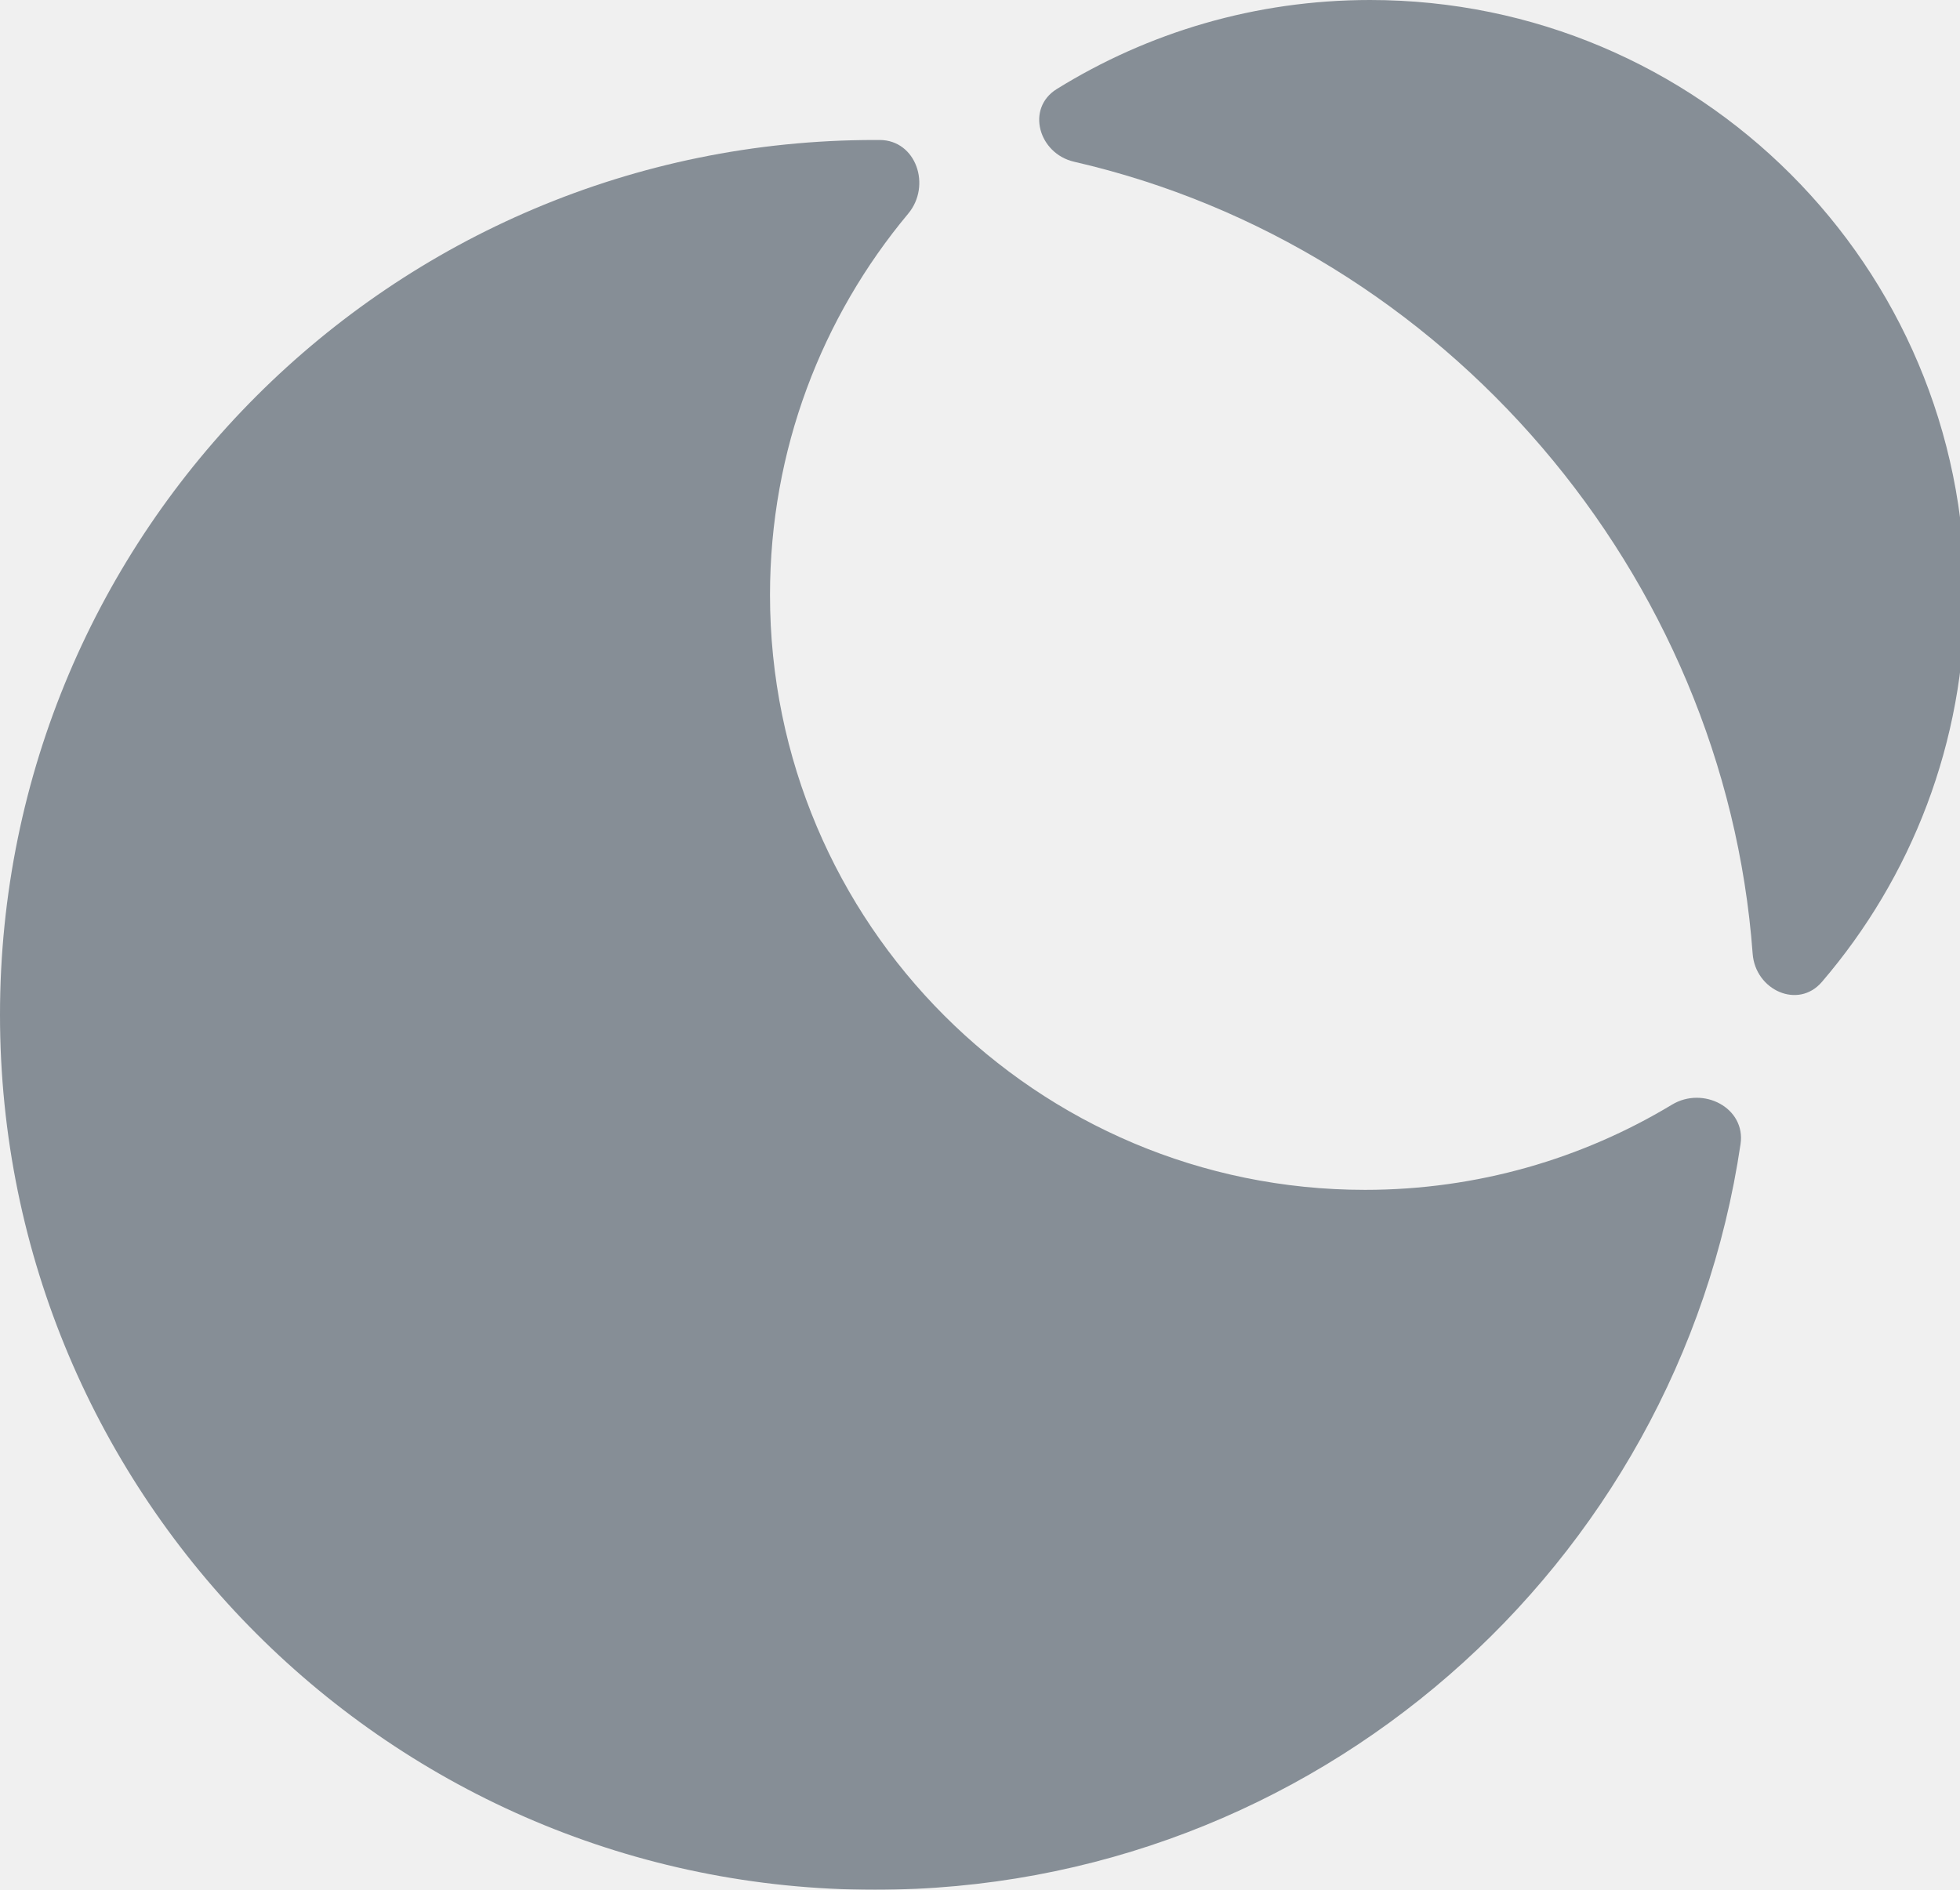
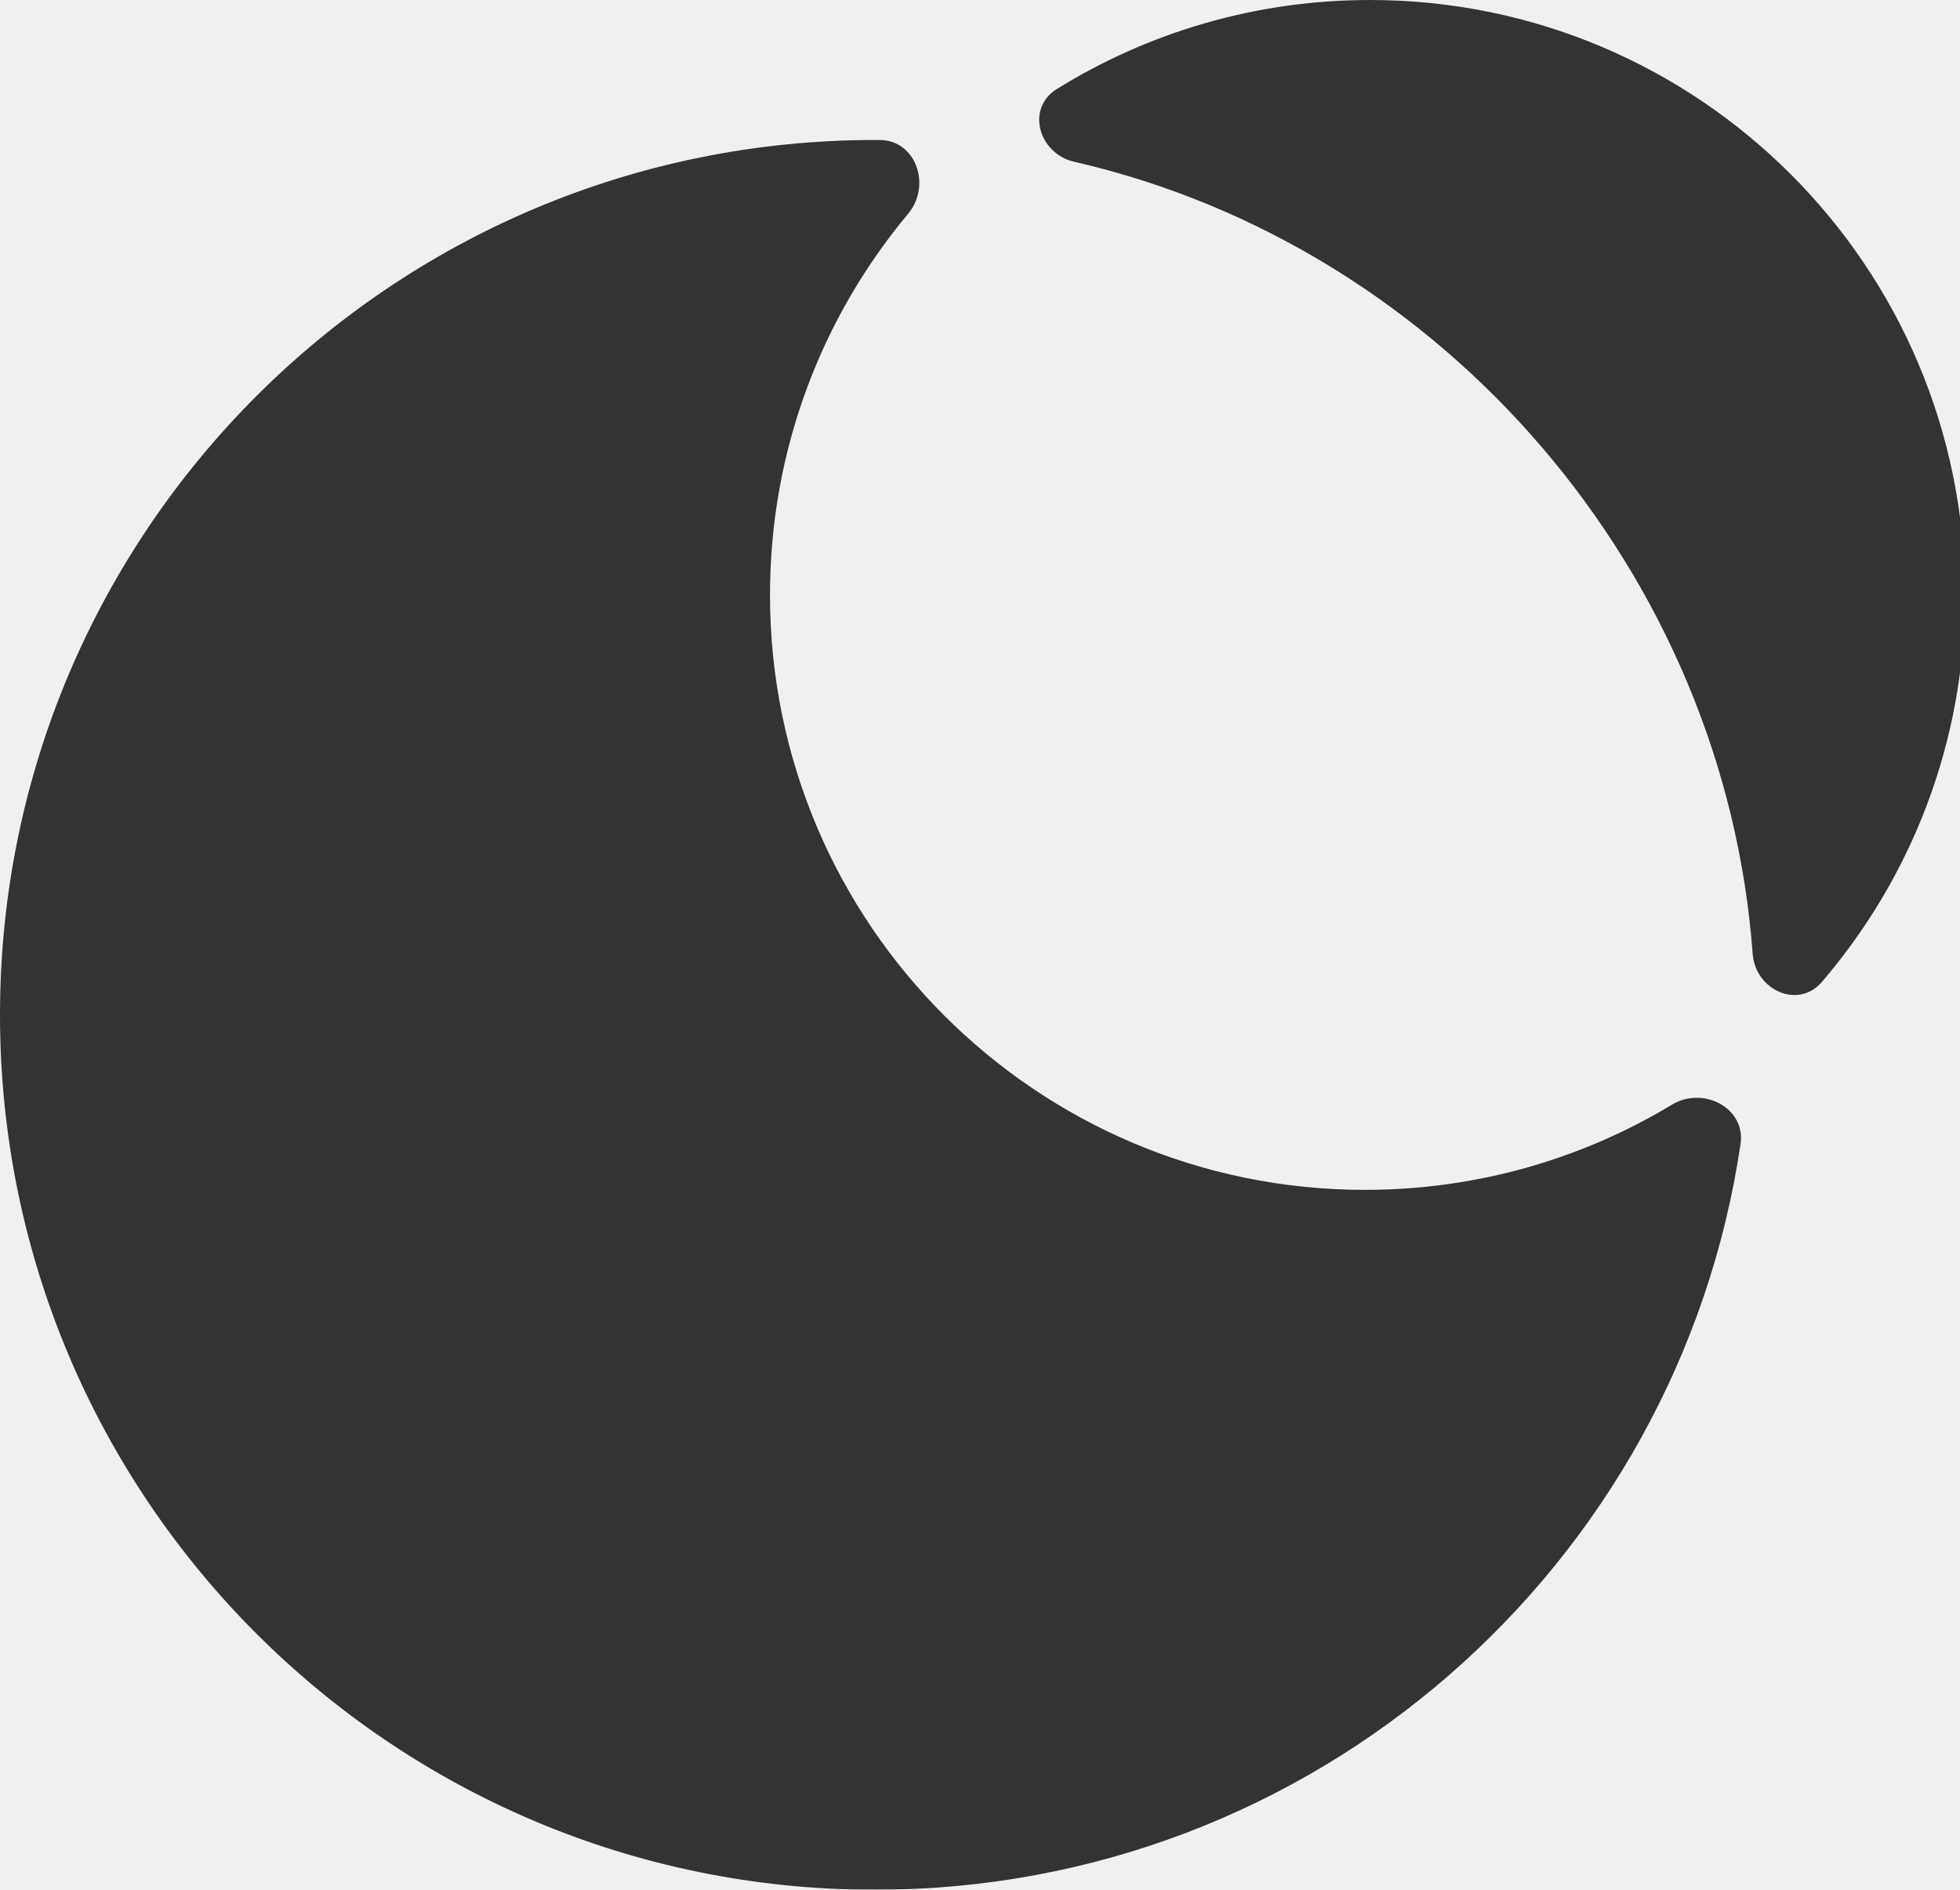
<svg xmlns="http://www.w3.org/2000/svg" width="28" height="27" viewBox="0 0 28 27" fill="none">
-   <mask id="mask0_312_149" style="mask-type:luminance" maskUnits="userSpaceOnUse" x="0" y="0" width="28" height="27">
-     <path d="M28 0H0V27H28V0Z" fill="white" />
-   </mask>
-   <g mask="url(#mask0_312_149)">
-     <path d="M0 14.499C0 21.403 5.596 27 12.5 27C18.776 27 23.973 22.373 24.865 16.345C24.941 15.829 24.332 15.513 23.885 15.783C22.605 16.555 21.104 17 19.5 17C14.806 17 11 13.194 11 8.5C11 6.427 11.742 4.528 12.974 3.053C13.308 2.653 13.089 2.002 12.567 2L12.5 2C5.596 2 0 7.596 0 14.499Z" fill="#868E96" />
-     <path d="M28.072 8.5C28.072 3.806 24.266 0 19.572 0C17.93 0 16.397 0.466 15.097 1.272C14.653 1.547 14.836 2.194 15.345 2.311C20.647 3.529 24.639 8.207 25.038 13.627C25.077 14.147 25.688 14.425 26.027 14.029C27.302 12.543 28.072 10.611 28.072 8.5Z" fill="#868E96" />
+   <g clip-path="url(#clip0_865_2)">
+     <mask id="mask0_865_2" style="mask-type:luminance" maskUnits="userSpaceOnUse" x="0" y="0" width="28" height="27">
+       <path d="M28 0H0V27H28V0Z" fill="white" />
+     </mask>
+     <g mask="url(#mask0_865_2)">
+       <path d="M0 14.499C0 21.403 5.596 27 12.5 27C18.776 27 23.973 22.373 24.865 16.345C24.941 15.829 24.332 15.513 23.885 15.783C22.605 16.555 21.104 17 19.5 17C14.806 17 11 13.194 11 8.5C11 6.427 11.742 4.528 12.974 3.053C13.308 2.653 13.089 2.002 12.567 2L12.5 2C5.596 2 0 7.596 0 14.499Z" fill="#333333" />
+       <path d="M28.072 8.5C28.072 3.806 24.266 0 19.572 0C17.93 0 16.397 0.466 15.097 1.272C14.653 1.547 14.836 2.194 15.345 2.311C20.647 3.529 24.639 8.207 25.038 13.627C25.077 14.147 25.688 14.425 26.027 14.029C27.302 12.543 28.072 10.611 28.072 8.5Z" fill="#333333" />
+     </g>
  </g>
+   <defs>
+     <clipPath id="clip0_865_2">
+       <rect width="28" height="27" fill="white" />
+     </clipPath>
+   </defs>
</svg>
